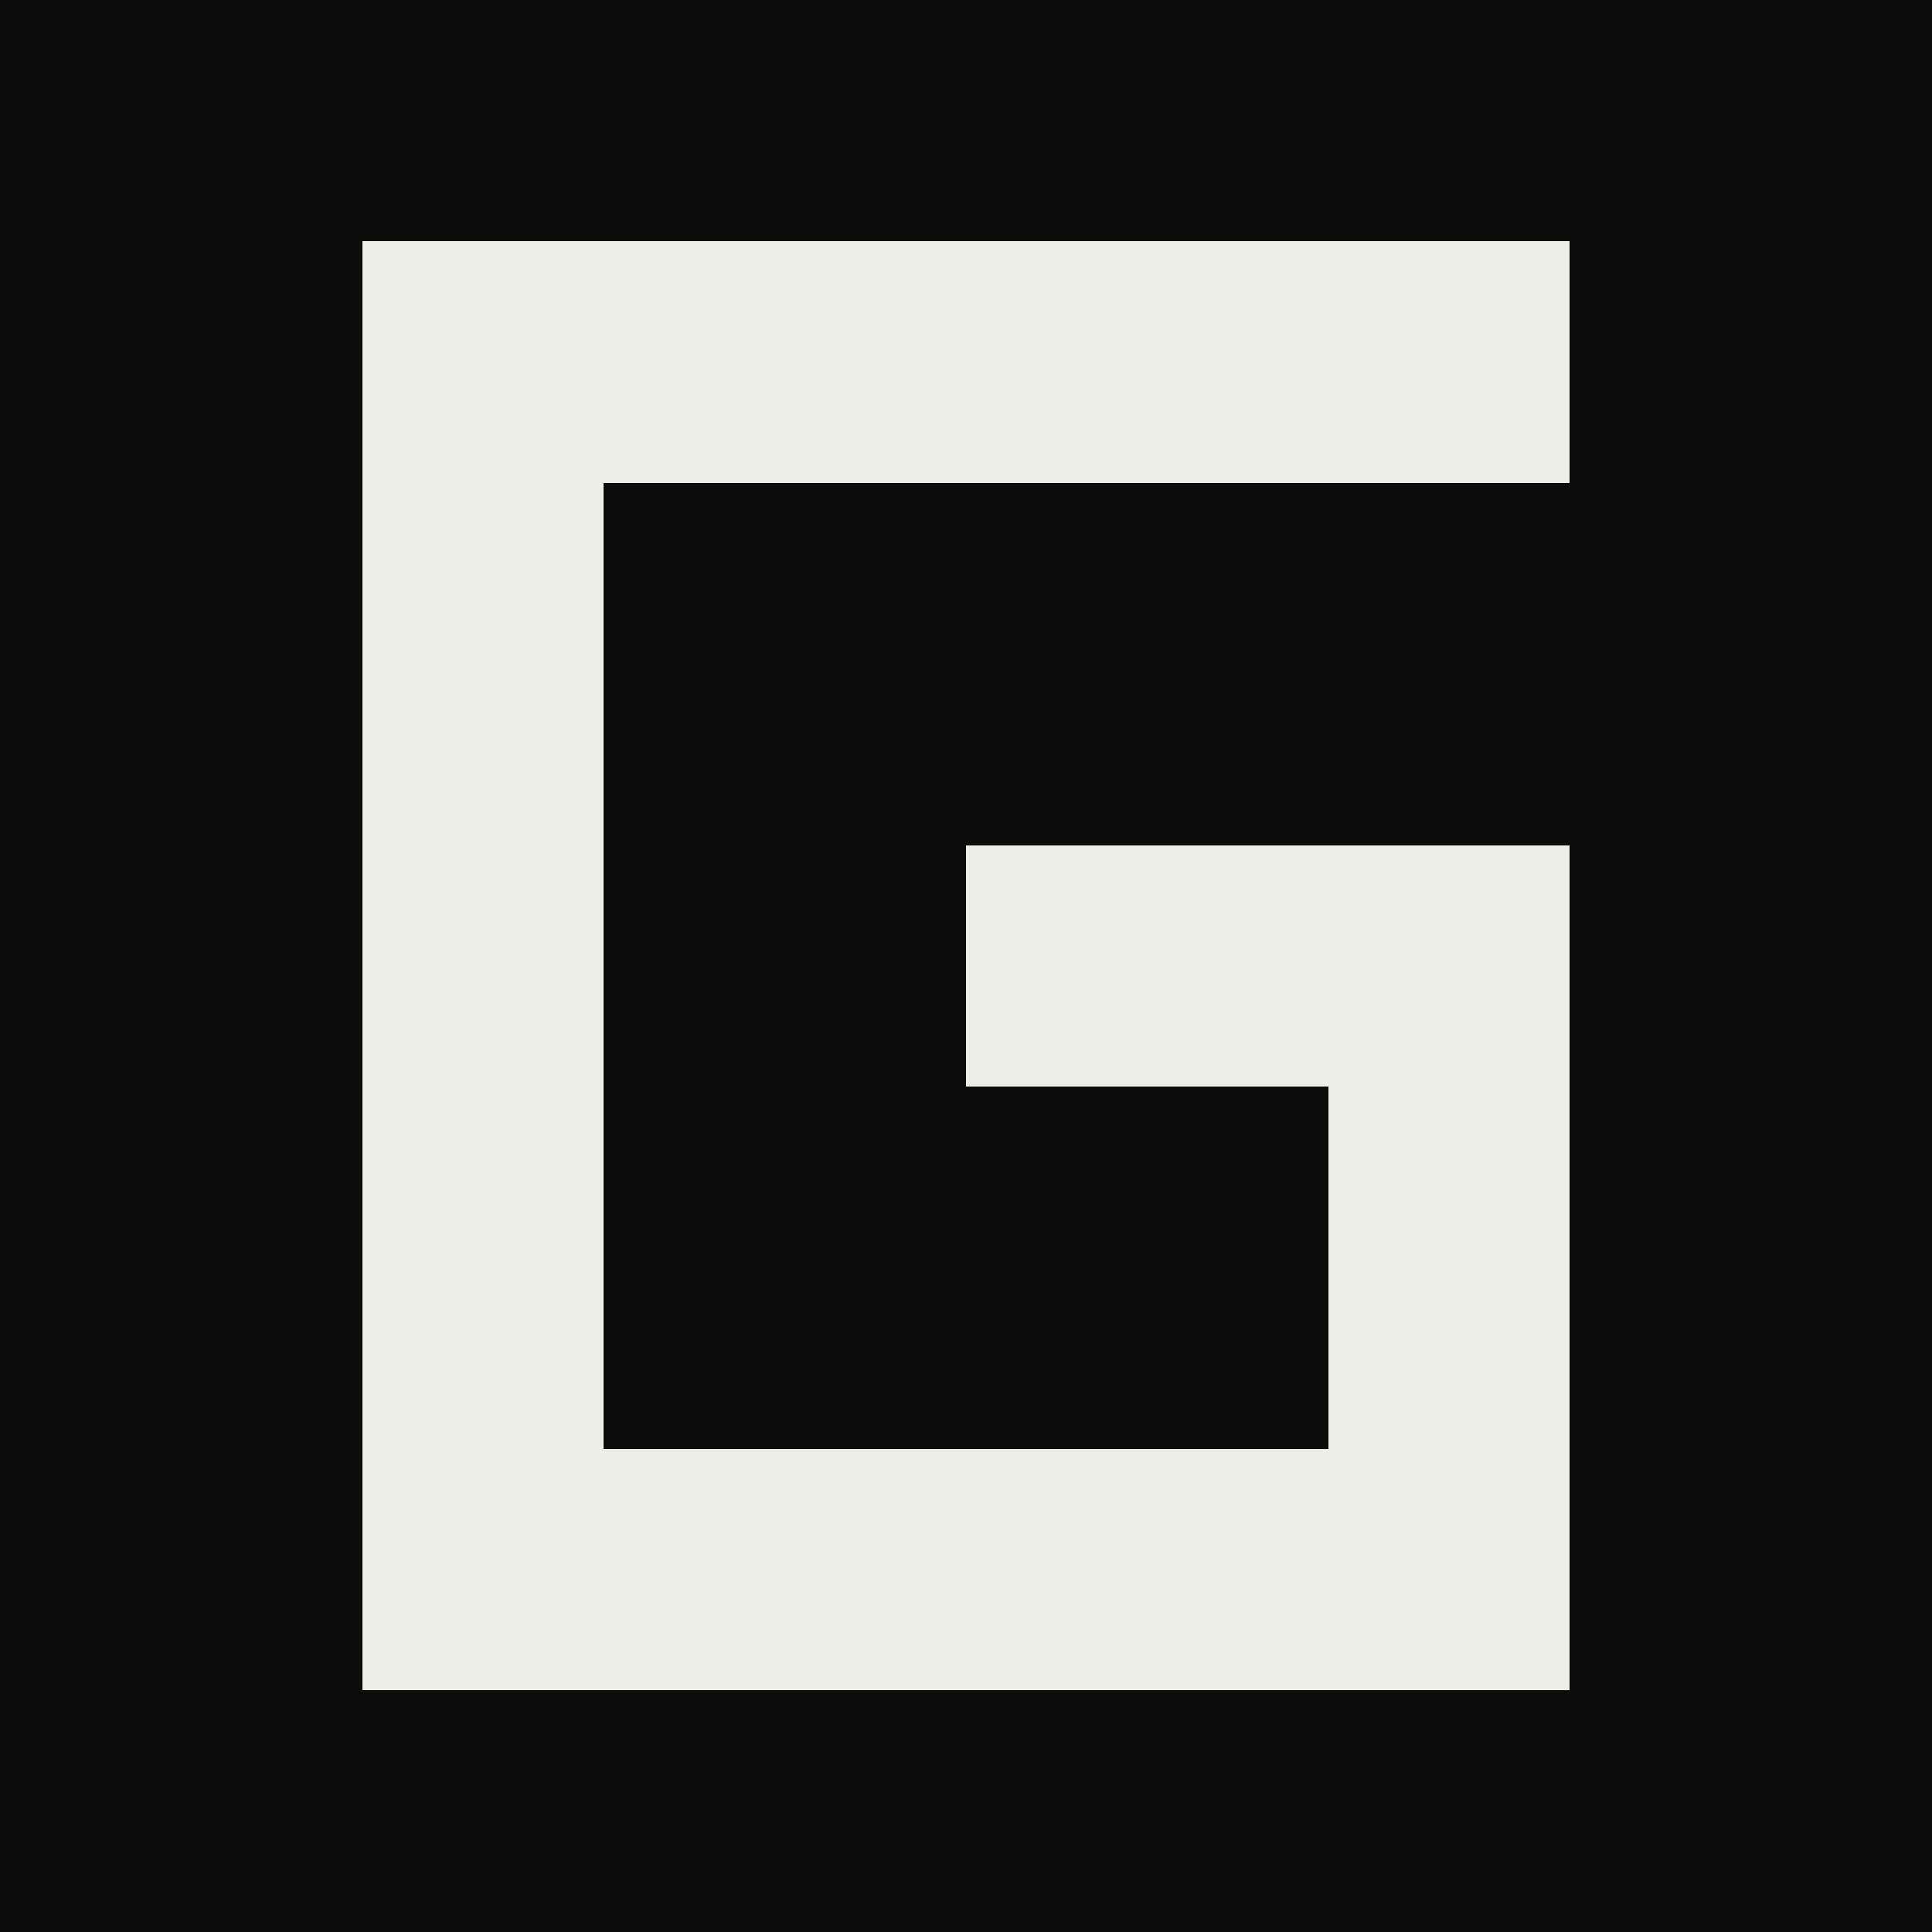
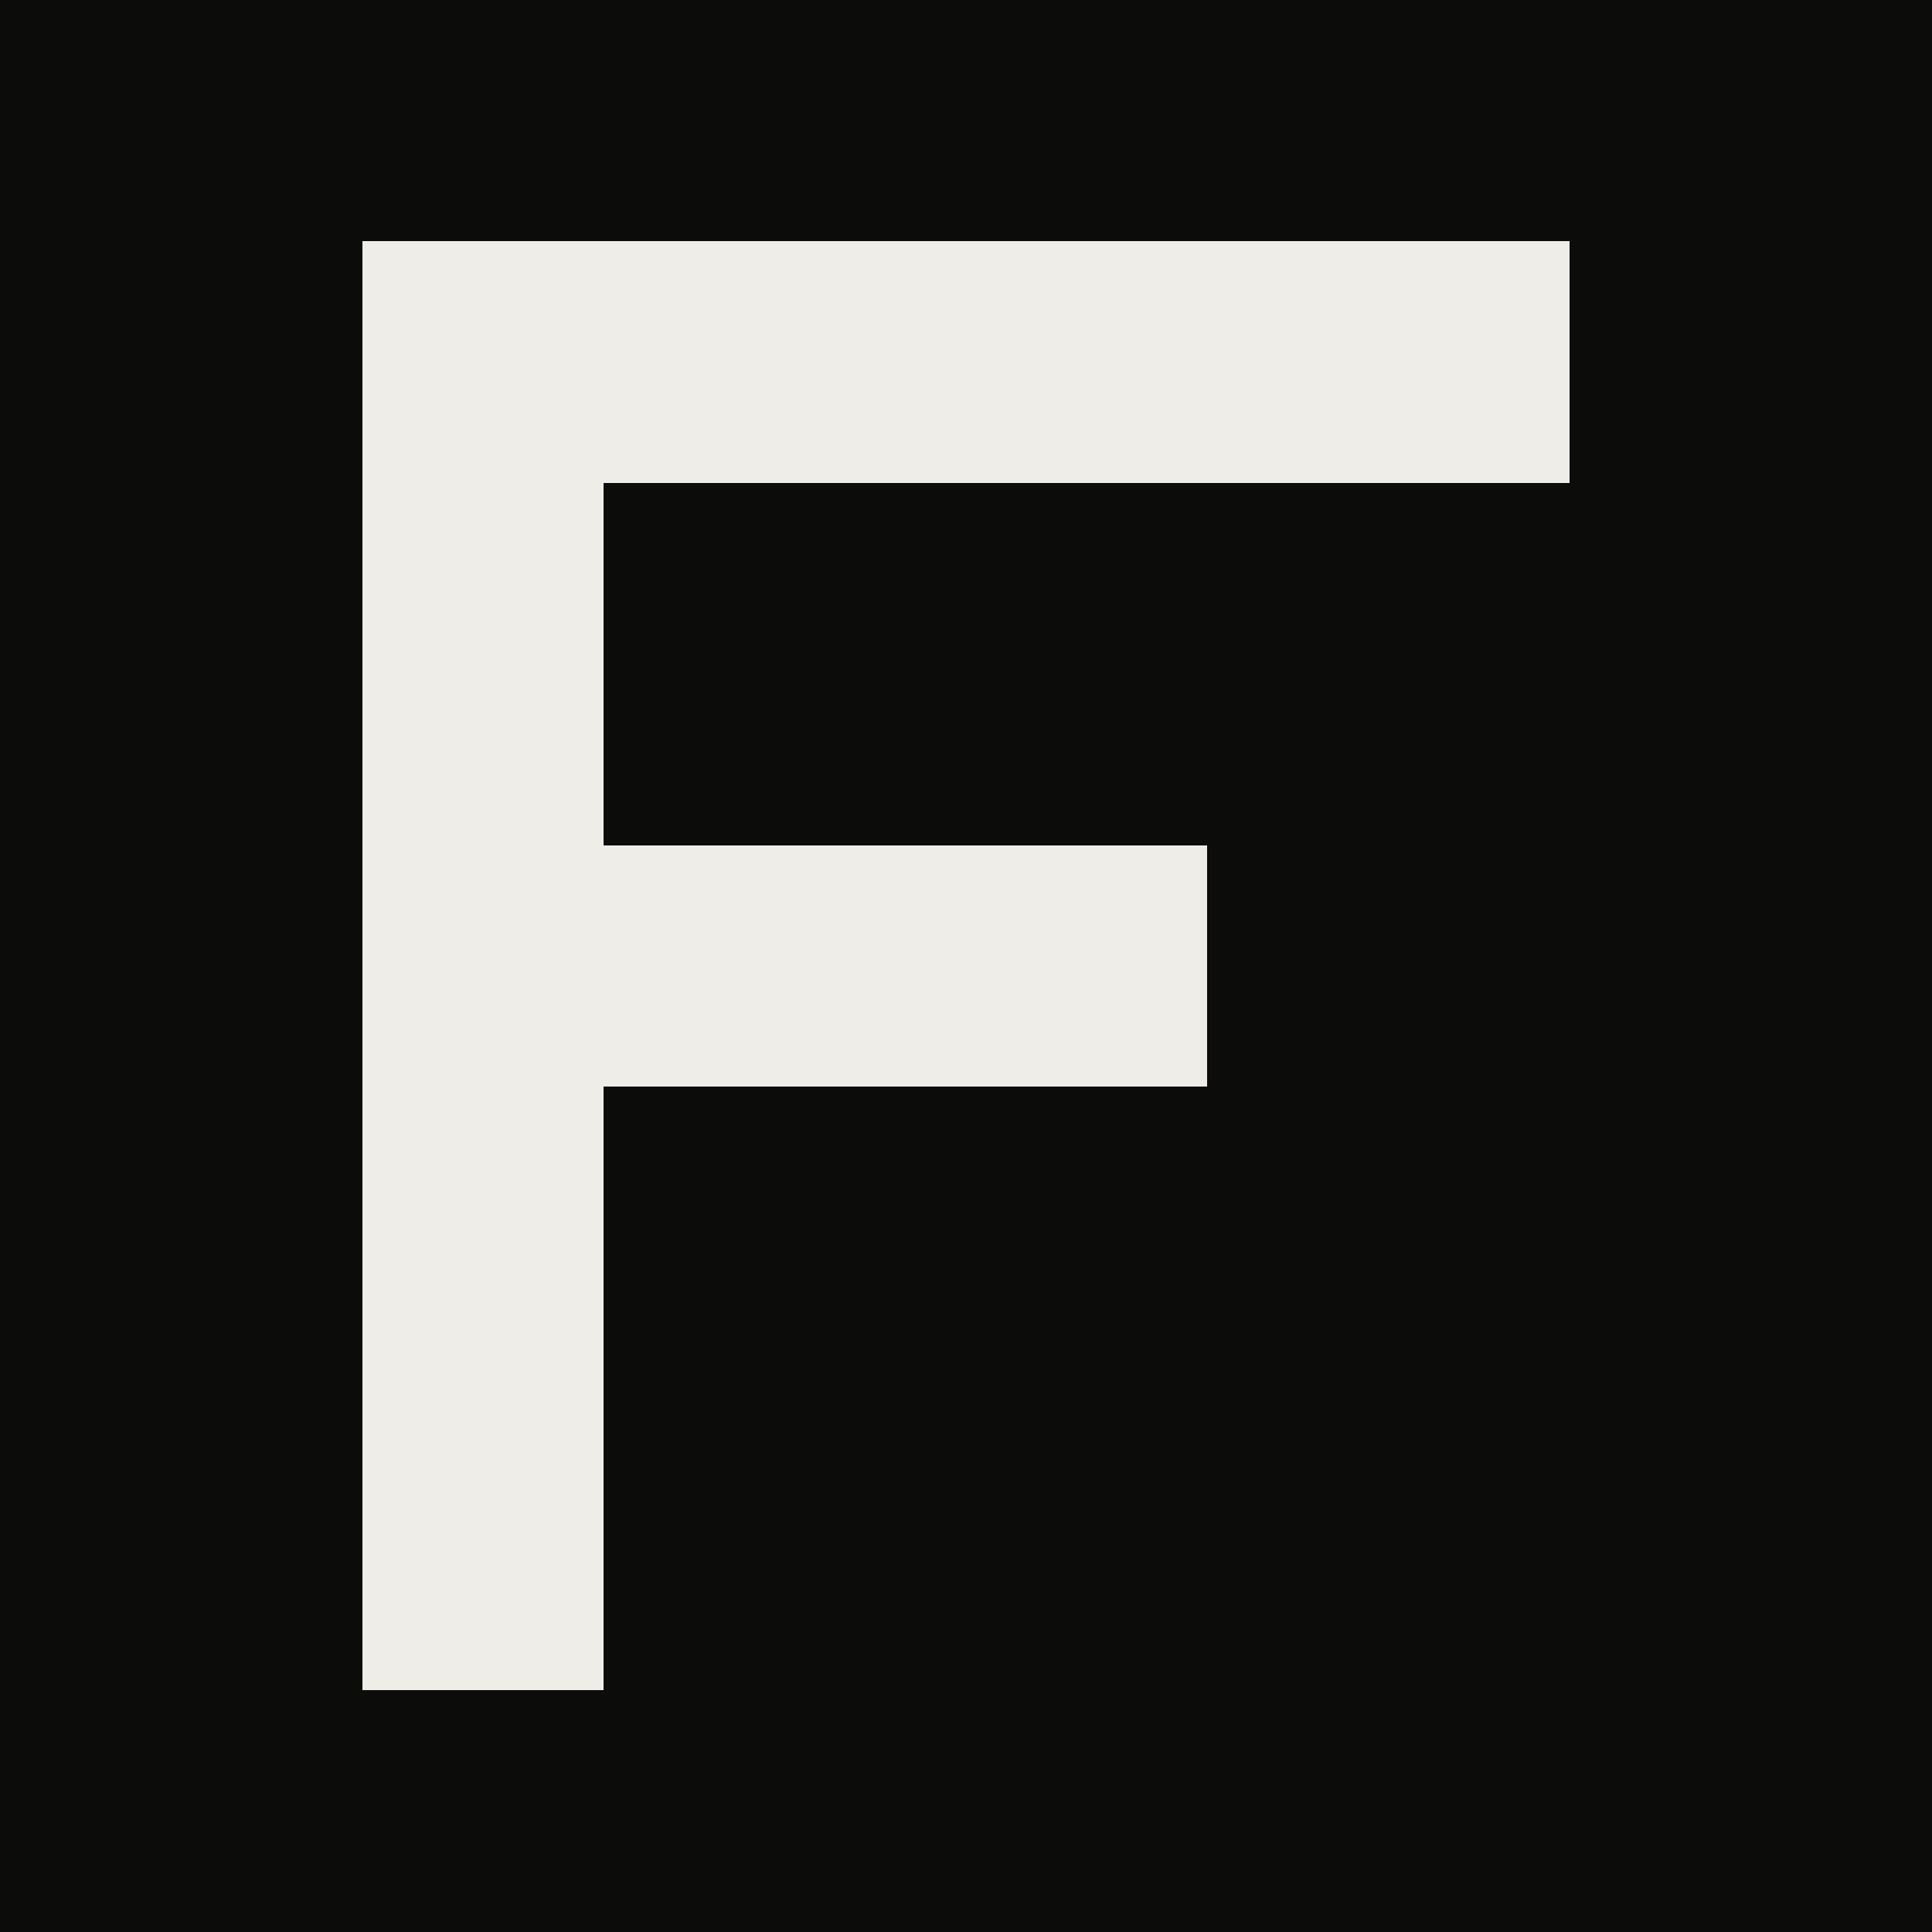
<svg xmlns="http://www.w3.org/2000/svg" viewBox="0 0 16 16" shape-rendering="crispEdges">
  <rect width="16" height="16" fill="#0C0C0B" />
+   <rect x="3" y="2" width="2" height="12" fill="#EEEDE8" />
  <rect x="3" y="2" width="10" height="2" fill="#EEEDE8" />
-   <rect x="3" y="2" width="2" height="12" fill="#EEEDE8" />
-   <rect x="3" y="12" width="10" height="2" fill="#EEEDE8" />
-   <rect x="11" y="7" width="2" height="7" fill="#EEEDE8" />
-   <rect x="8" y="7" width="5" height="2" fill="#EEEDE8" />
+   <rect x="3" y="7" width="7" height="2" fill="#EEEDE8" />
</svg>
